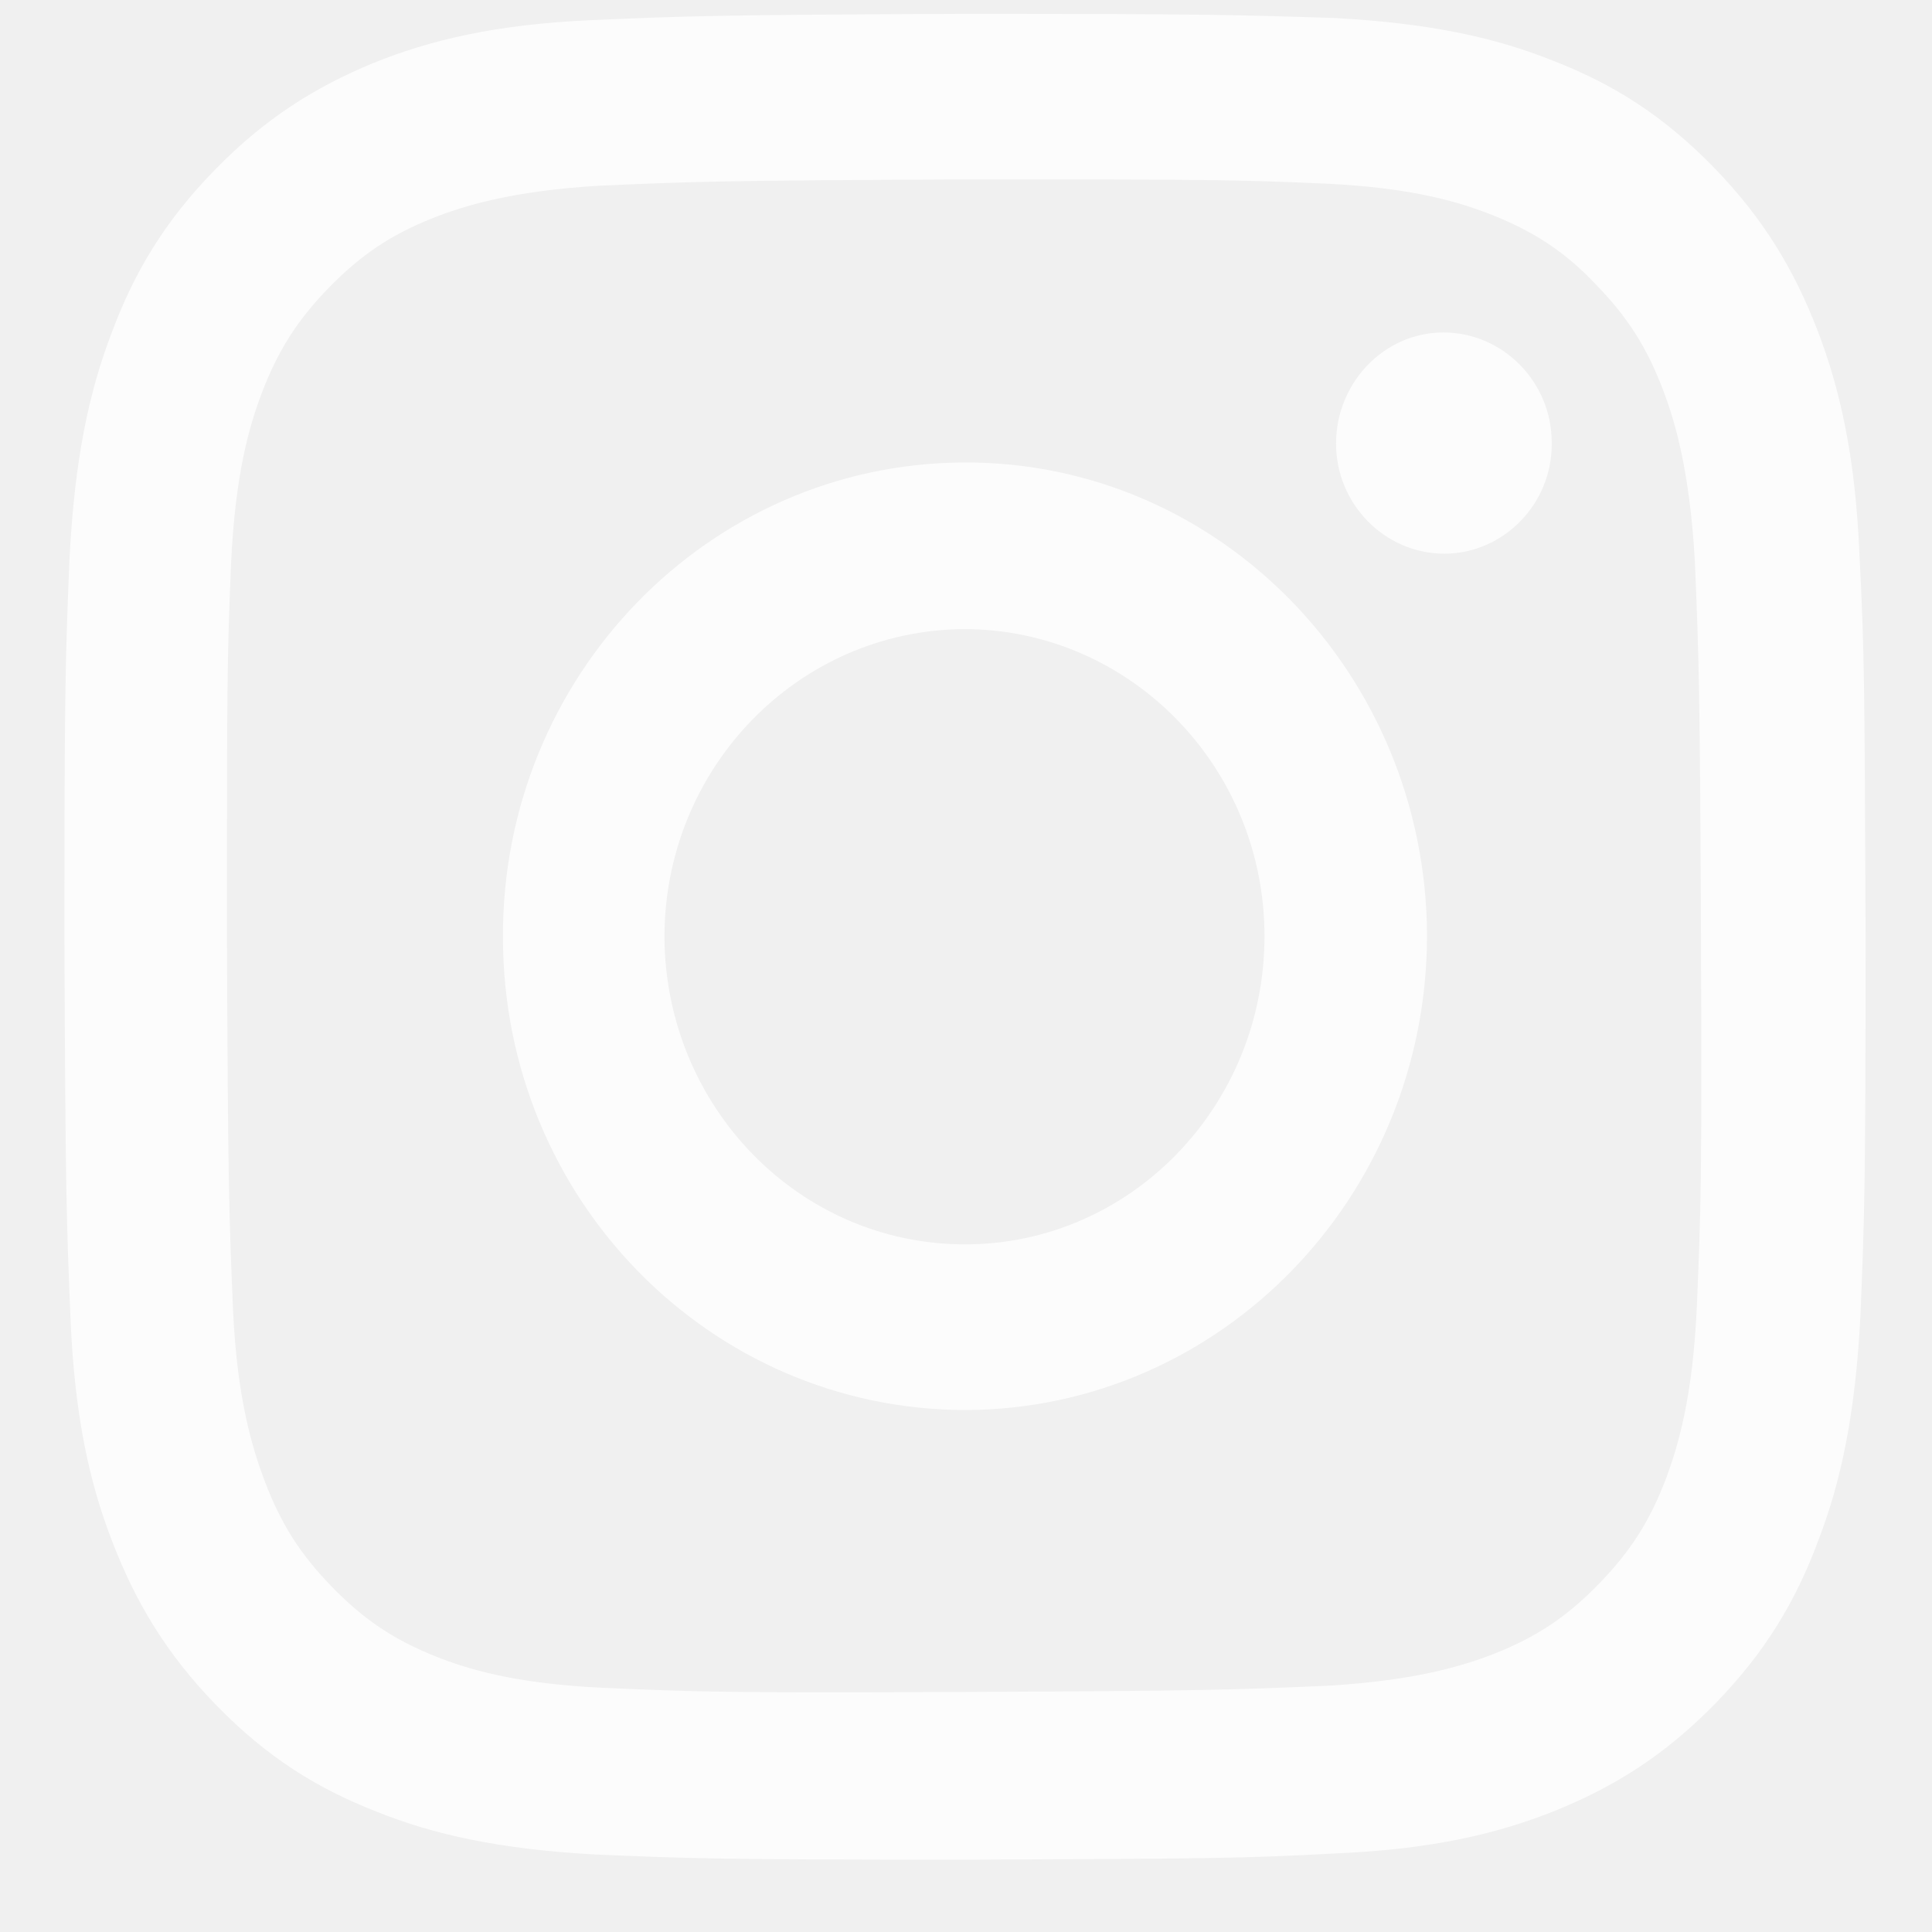
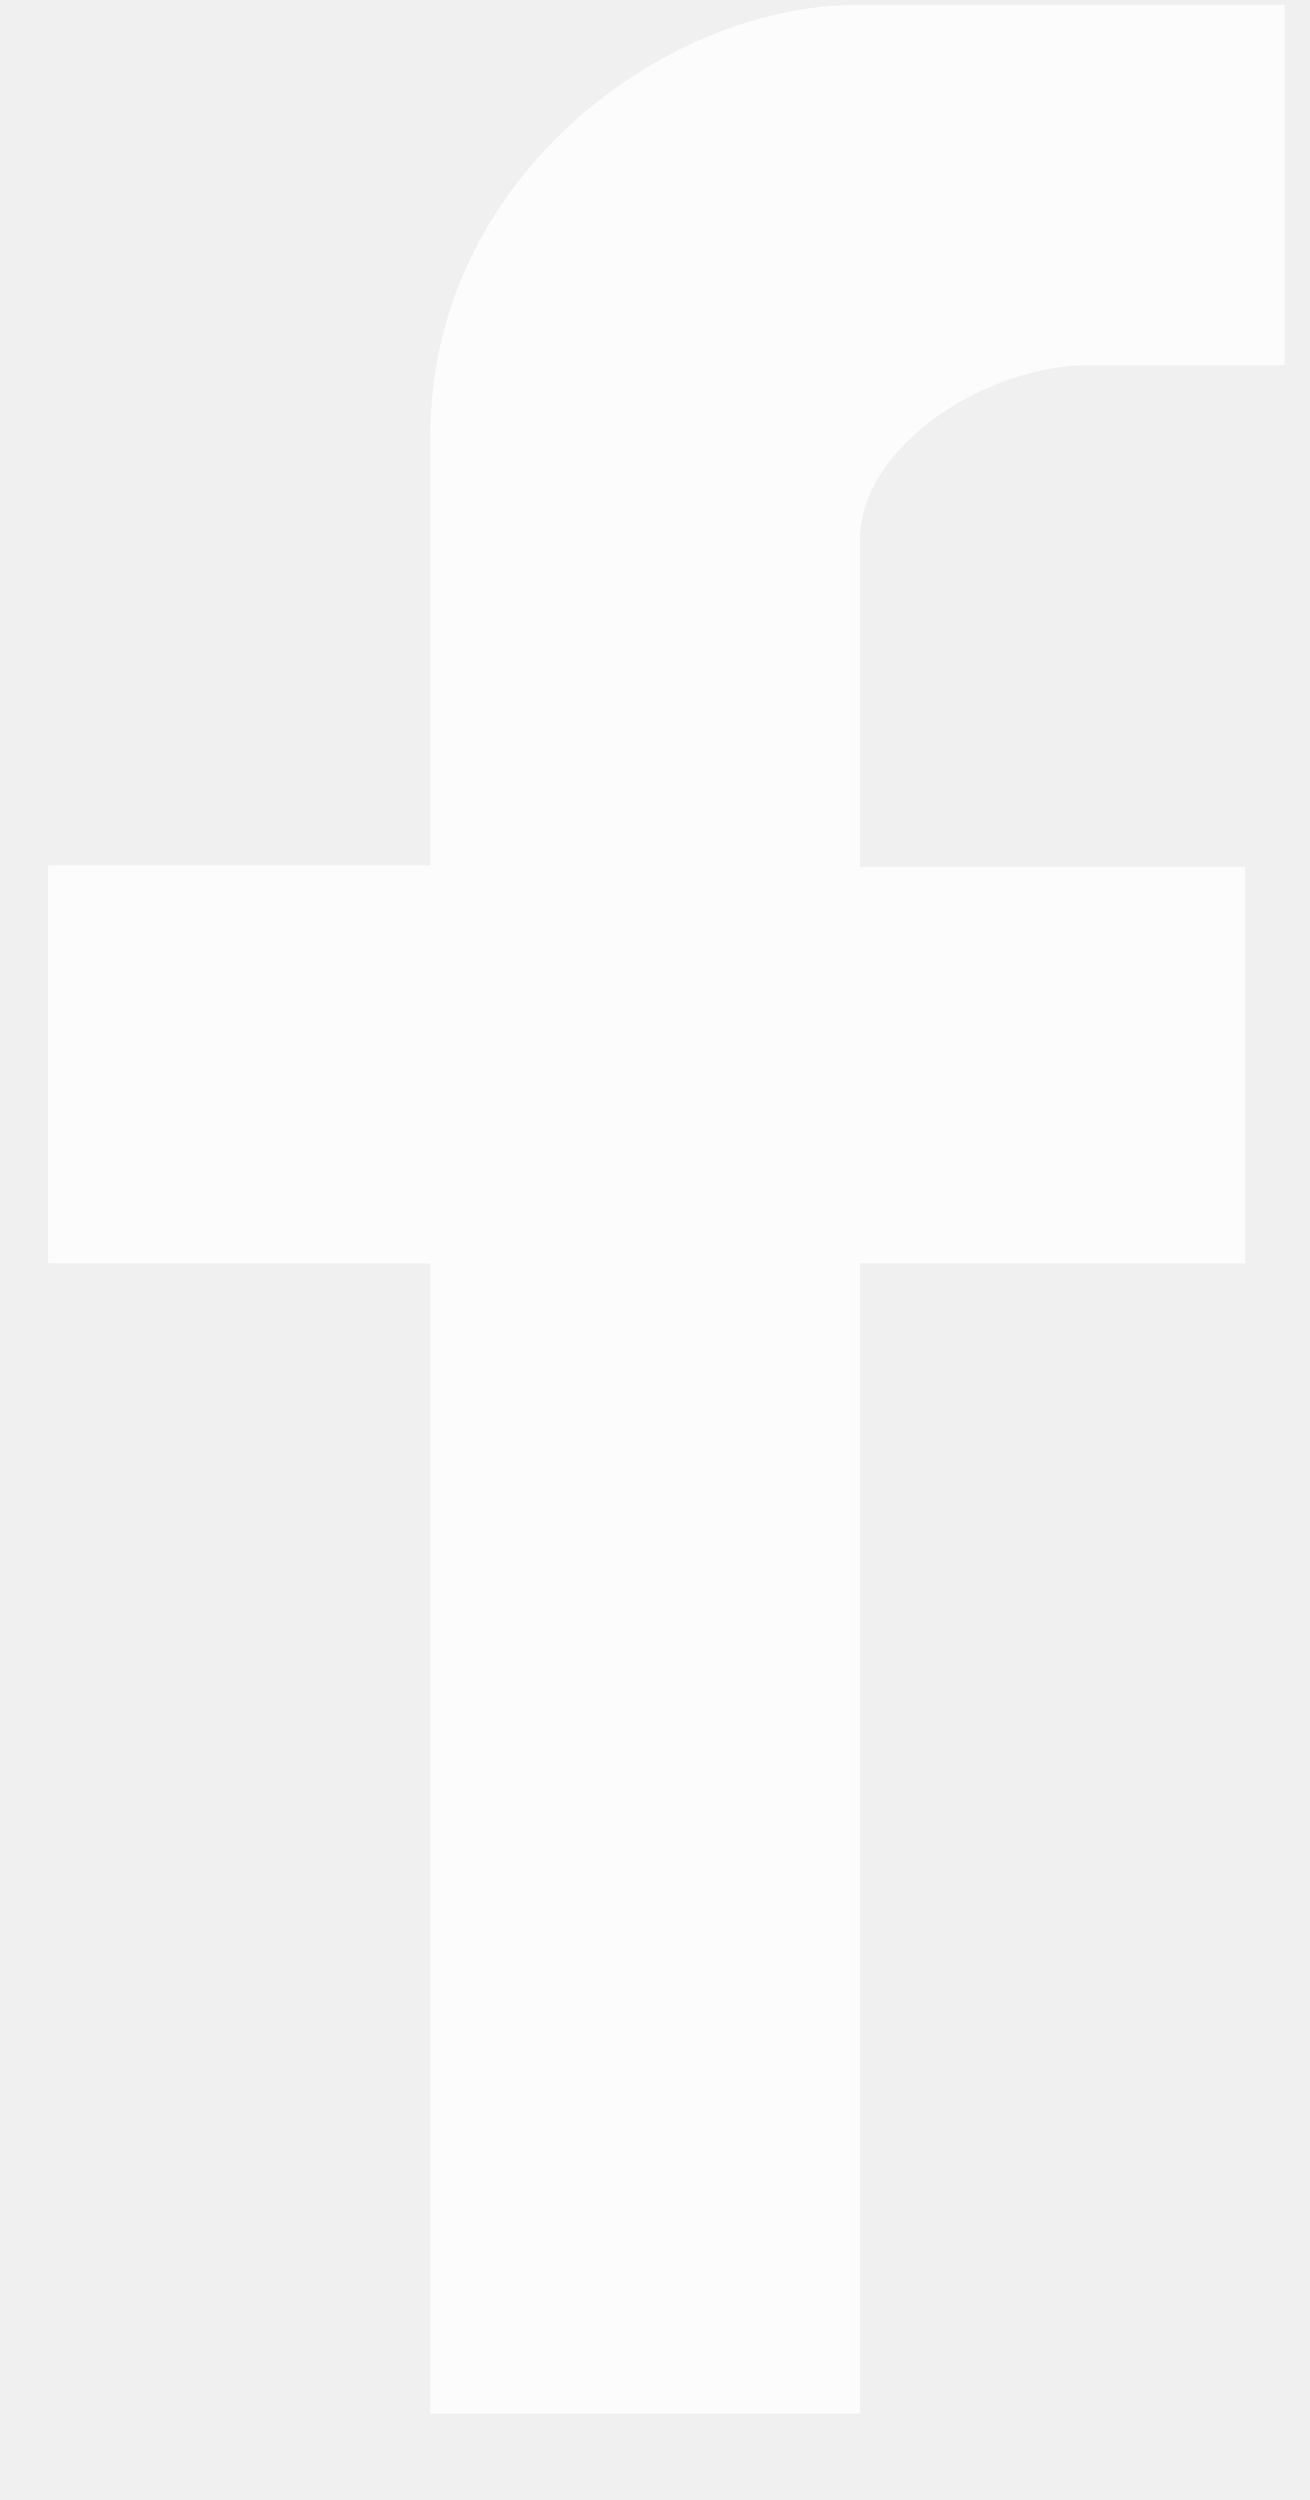
- <svg xmlns="http://www.w3.org/2000/svg" width="24" height="24" viewBox="0 0 24 24" fill="none">
-   <path d="M7.352 0.25C6.159 0.302 5.346 0.497 4.635 0.784C3.911 1.083 3.289 1.474 2.667 2.112C2.044 2.75 1.664 3.388 1.384 4.143C1.105 4.872 0.927 5.706 0.864 6.93C0.813 8.154 0.8 8.544 0.8 11.656C0.813 14.768 0.825 15.159 0.876 16.383C0.927 17.607 1.118 18.44 1.397 19.156C1.689 19.912 2.07 20.549 2.692 21.188C3.314 21.826 3.937 22.216 4.673 22.503C5.384 22.789 6.197 22.971 7.391 23.037C8.584 23.088 8.965 23.102 12 23.102C15.035 23.088 15.416 23.088 16.61 23.023C17.803 22.971 18.616 22.776 19.327 22.49C20.064 22.19 20.686 21.799 21.308 21.162C21.93 20.523 22.311 19.885 22.59 19.13C22.87 18.401 23.048 17.568 23.111 16.344C23.162 15.12 23.175 14.729 23.175 11.617C23.162 8.505 23.162 8.115 23.099 6.891C23.048 5.667 22.857 4.833 22.578 4.104C22.286 3.349 21.905 2.711 21.283 2.073C20.66 1.435 20.038 1.044 19.302 0.758C18.59 0.471 17.778 0.289 16.584 0.224C15.378 0.185 14.997 0.172 11.962 0.172C8.927 0.185 8.546 0.198 7.352 0.25ZM7.479 20.966C6.387 20.914 5.803 20.732 5.41 20.576C4.889 20.367 4.521 20.12 4.127 19.716C3.733 19.312 3.492 18.935 3.289 18.401C3.137 17.997 2.946 17.385 2.895 16.279C2.844 15.068 2.832 14.703 2.819 11.643C2.819 8.583 2.819 8.219 2.87 7.008C2.921 5.888 3.098 5.289 3.251 4.885C3.454 4.352 3.695 3.974 4.089 3.57C4.483 3.167 4.851 2.919 5.371 2.711C5.765 2.555 6.362 2.372 7.441 2.307C8.622 2.255 8.978 2.242 11.949 2.229C14.933 2.229 15.289 2.229 16.47 2.281C17.562 2.333 18.146 2.516 18.54 2.672C19.06 2.88 19.441 3.128 19.822 3.531C20.216 3.935 20.457 4.312 20.66 4.846C20.813 5.25 20.991 5.862 21.054 6.969C21.105 8.18 21.117 8.544 21.13 11.591C21.143 14.651 21.13 15.016 21.079 16.227C21.029 17.346 20.851 17.945 20.698 18.362C20.495 18.896 20.254 19.273 19.86 19.677C19.467 20.081 19.099 20.328 18.578 20.537C18.184 20.693 17.587 20.875 16.508 20.94C15.327 20.992 14.972 21.005 11.987 21.018C9.016 21.031 8.66 21.018 7.479 20.966ZM16.597 5.51C16.597 6.266 17.206 6.878 17.943 6.878C18.679 6.878 19.289 6.253 19.276 5.497C19.276 4.742 18.667 4.13 17.93 4.13C17.194 4.13 16.597 4.755 16.597 5.51ZM6.248 11.643C6.248 14.898 8.825 17.516 12 17.516C15.162 17.503 17.727 14.872 17.727 11.617C17.714 8.375 15.149 5.732 11.975 5.745C8.8 5.758 6.235 8.401 6.248 11.643ZM8.254 11.643C8.254 9.534 9.918 7.828 11.975 7.815C14.032 7.815 15.708 9.521 15.708 11.63C15.708 13.74 14.044 15.458 11.987 15.458C9.93 15.458 8.267 13.753 8.254 11.643Z" fill="white" fill-opacity="0.8" />
+ <svg xmlns="http://www.w3.org/2000/svg" width="11" height="21" viewBox="0 0 11 21" fill="none">
+   <path d="M3.615 20.275V10.612H0.404V7.268H3.615V3.661C3.615 1.489 5.591 0.041 7.196 0.041H10.791V3.068H9.133C8.311 3.068 7.223 3.727 7.223 4.543V7.281H10.46V10.612H7.223V20.275H3.615Z" fill="white" fill-opacity="0.8" />
</svg>
